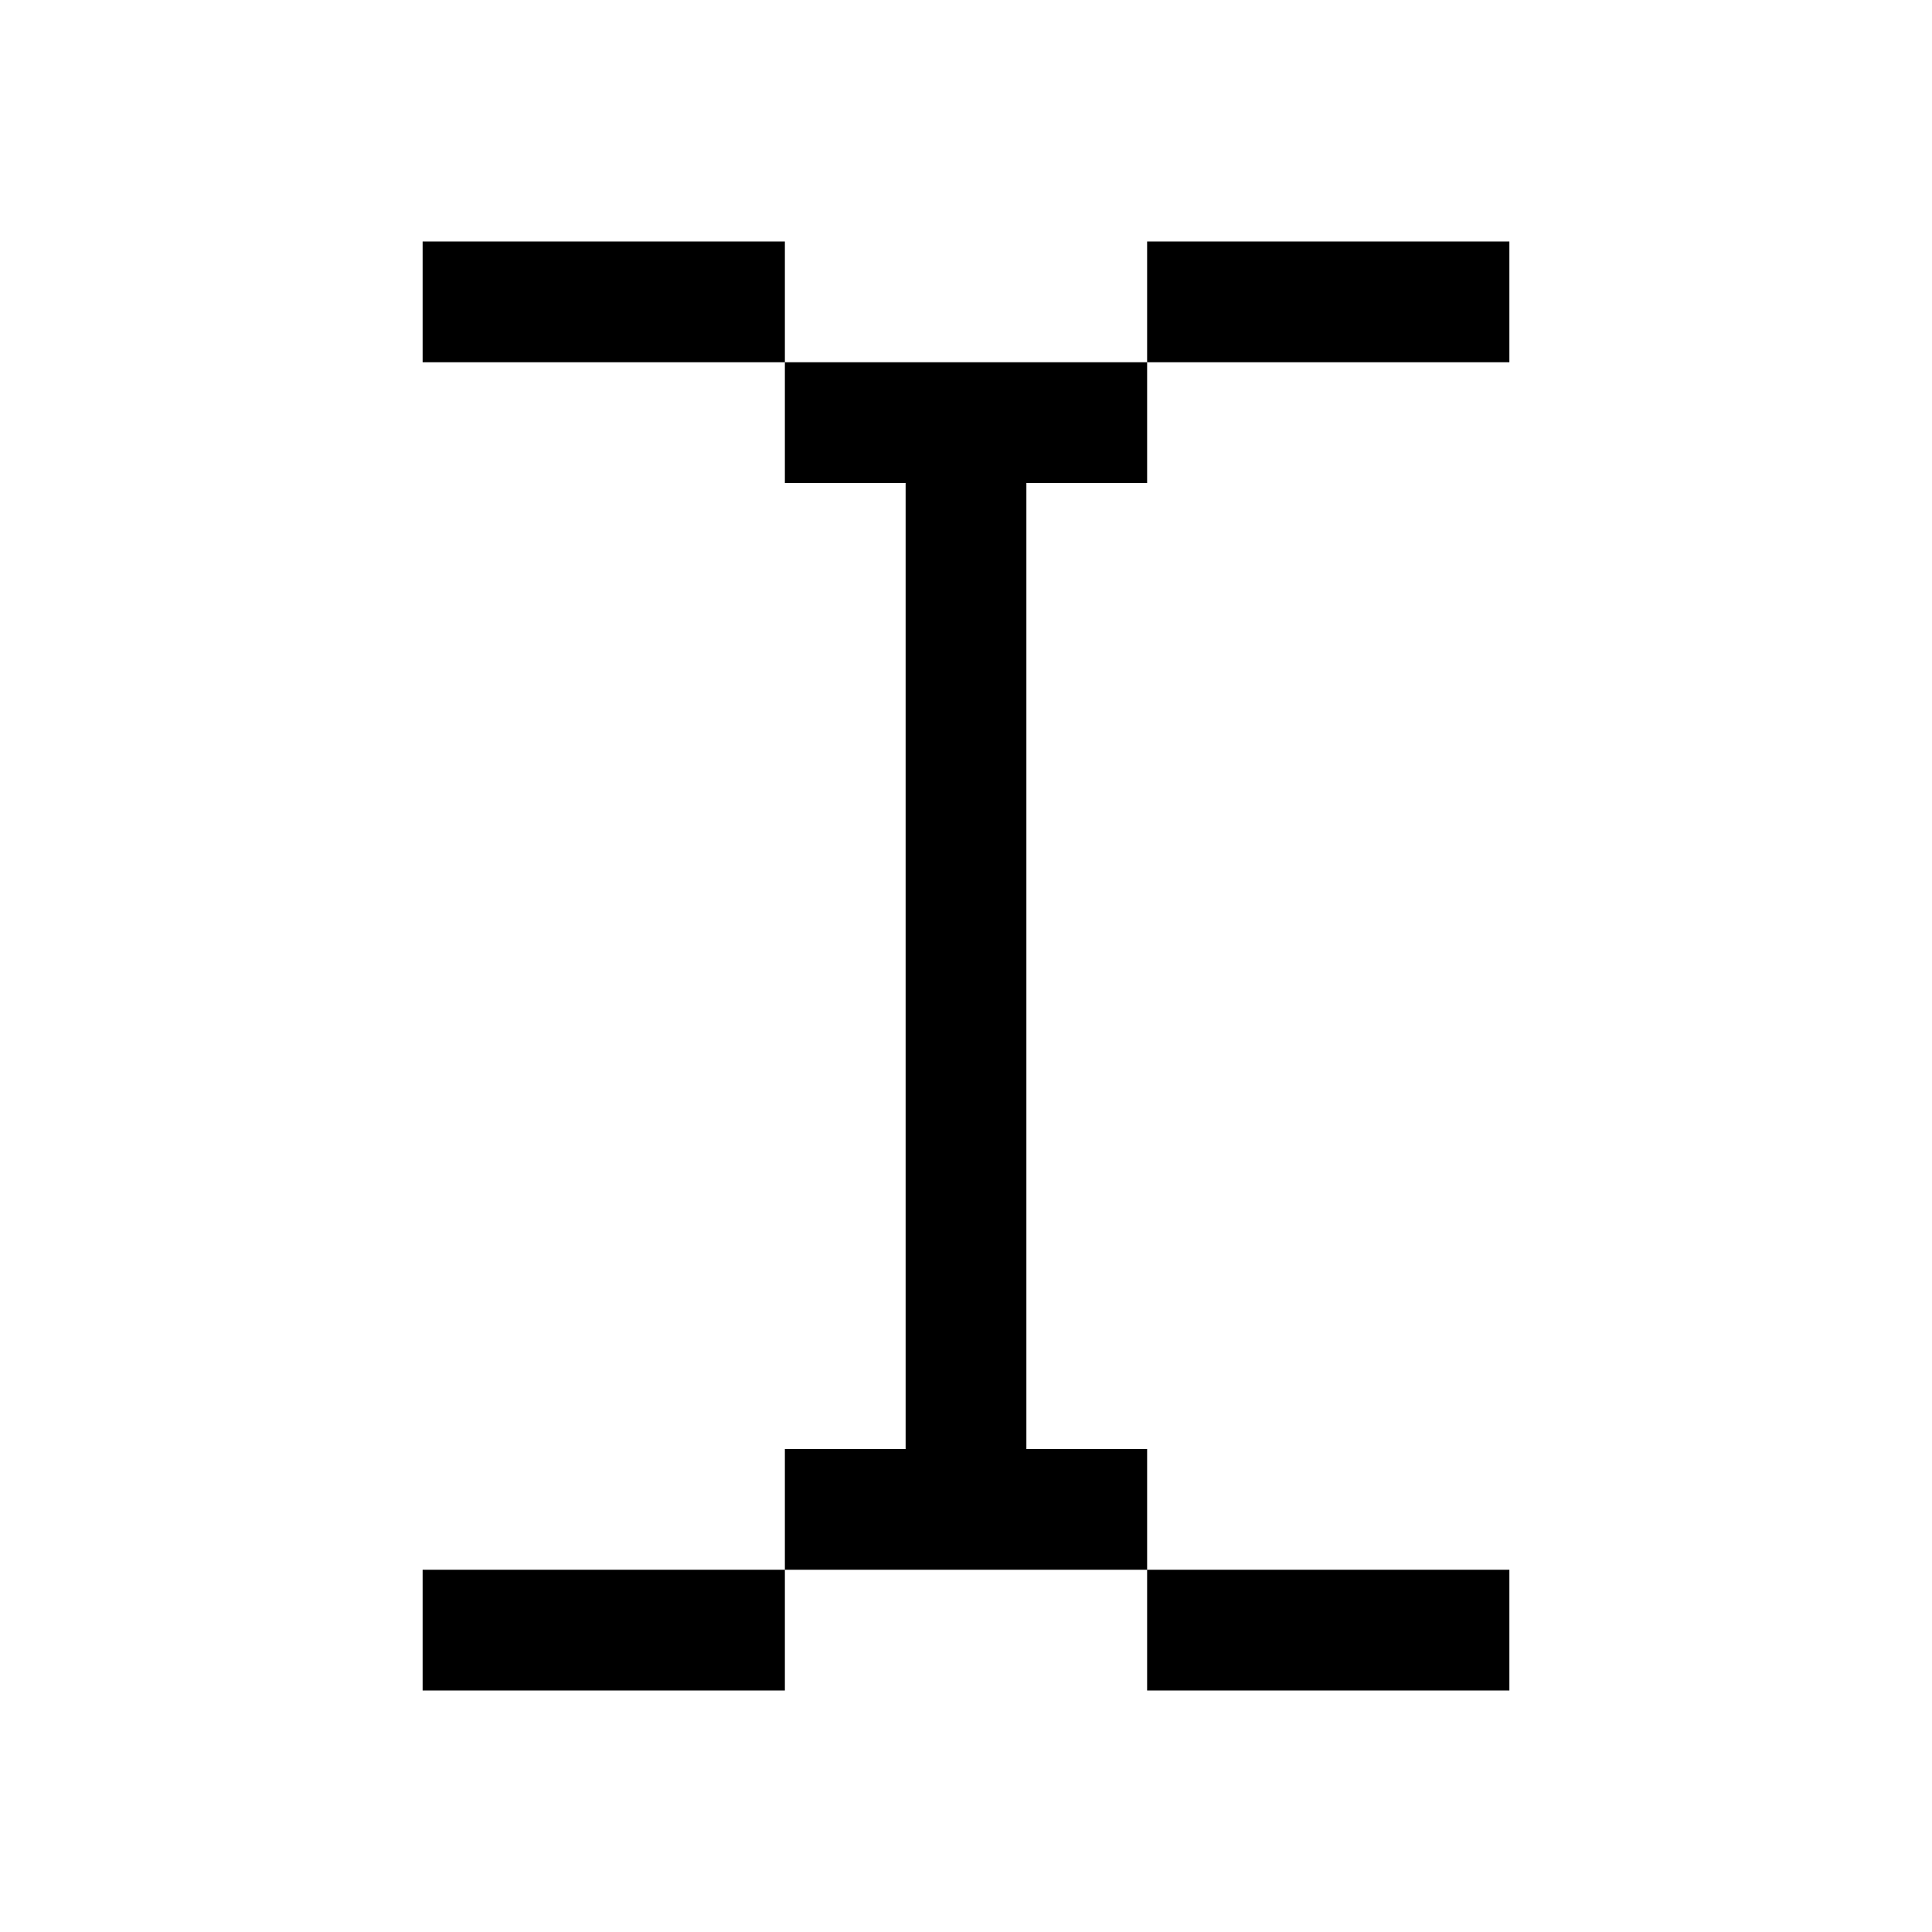
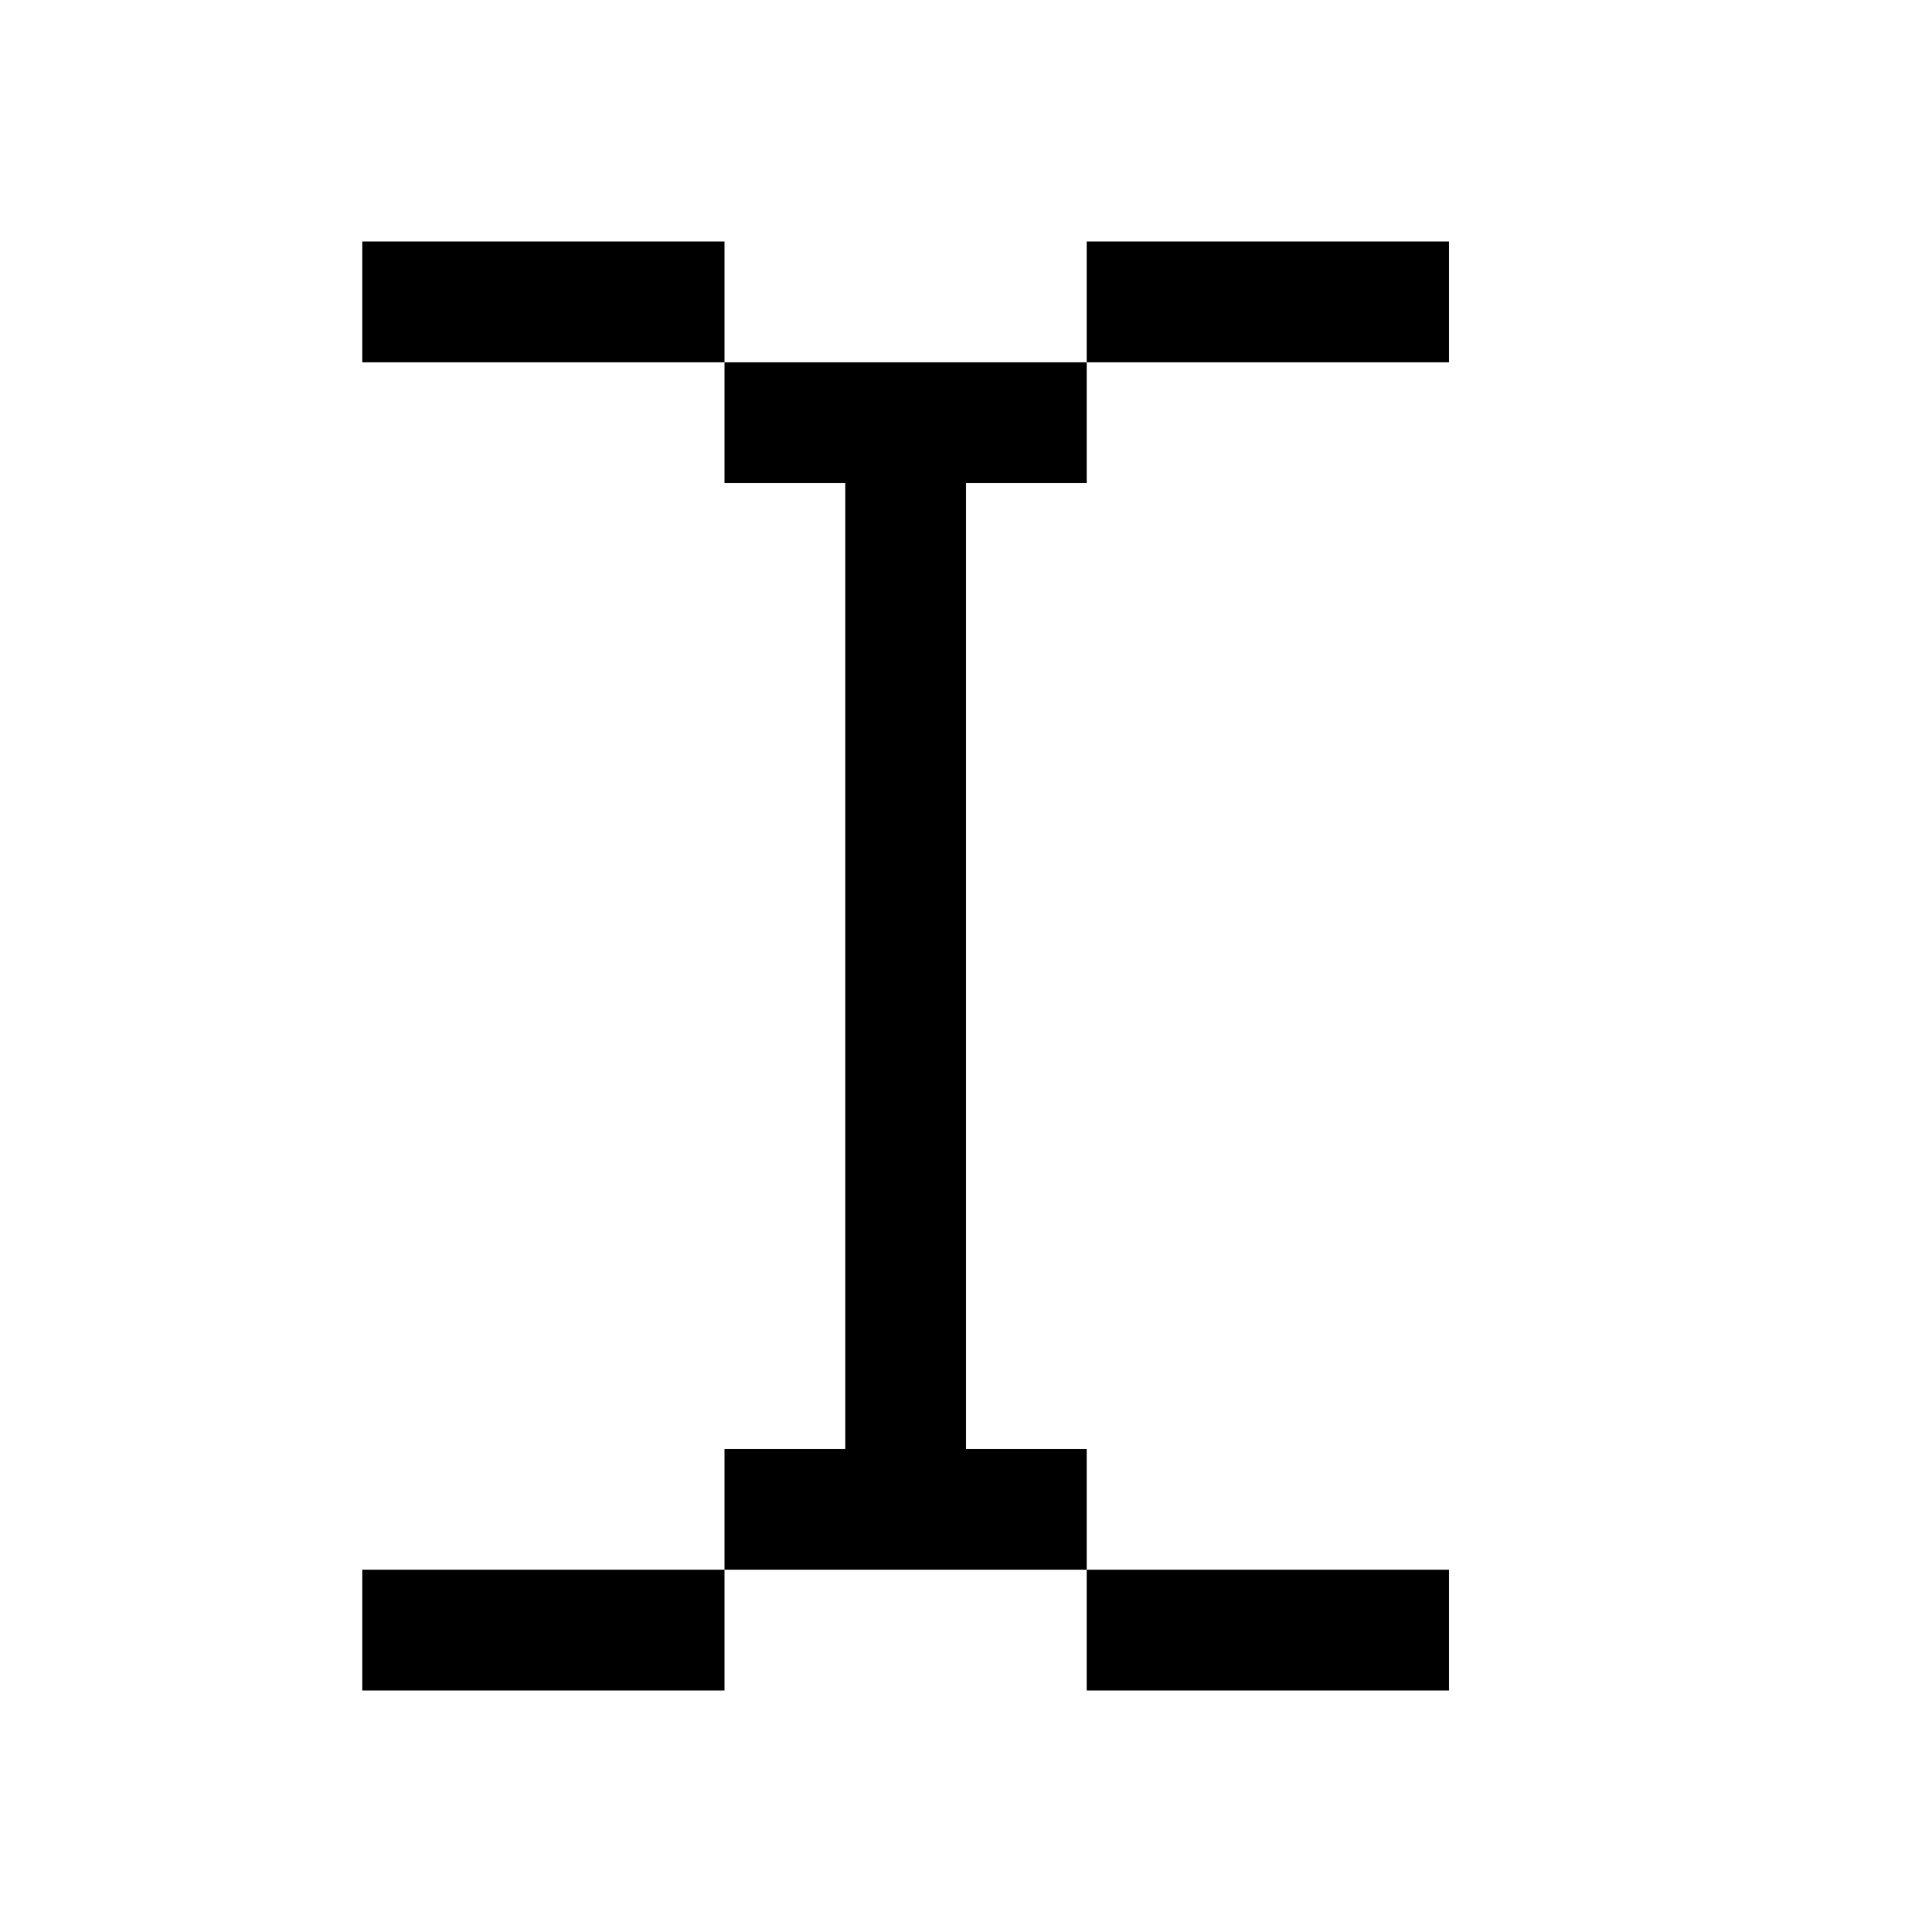
<svg xmlns="http://www.w3.org/2000/svg" width="16" height="16" viewBox="0 0 16 16" fill="none">
  <g id="cursor-text 1">
-     <path id="Vector" d="M3.5 2H6.5V3H3.5V2ZM3.5 13H6.5V14H3.5V13ZM6.5 3H9.5V4H8.5V12H9.5V13H6.5V12H7.5V4H6.5V3ZM9.5 2H12.5V3H9.5V2ZM9.5 13H12.5V14H9.5V13Z" fill="black" />
+     <path id="Vector" d="M3 2H6V3H3V2ZM3 13H6V14H3V13ZM6 3H9V4H8V12H9V13H6V12H7V4H6V3ZM9 2H12V3H9V2ZM9 13H12V14H9V13Z" fill="black" />
  </g>
</svg>
